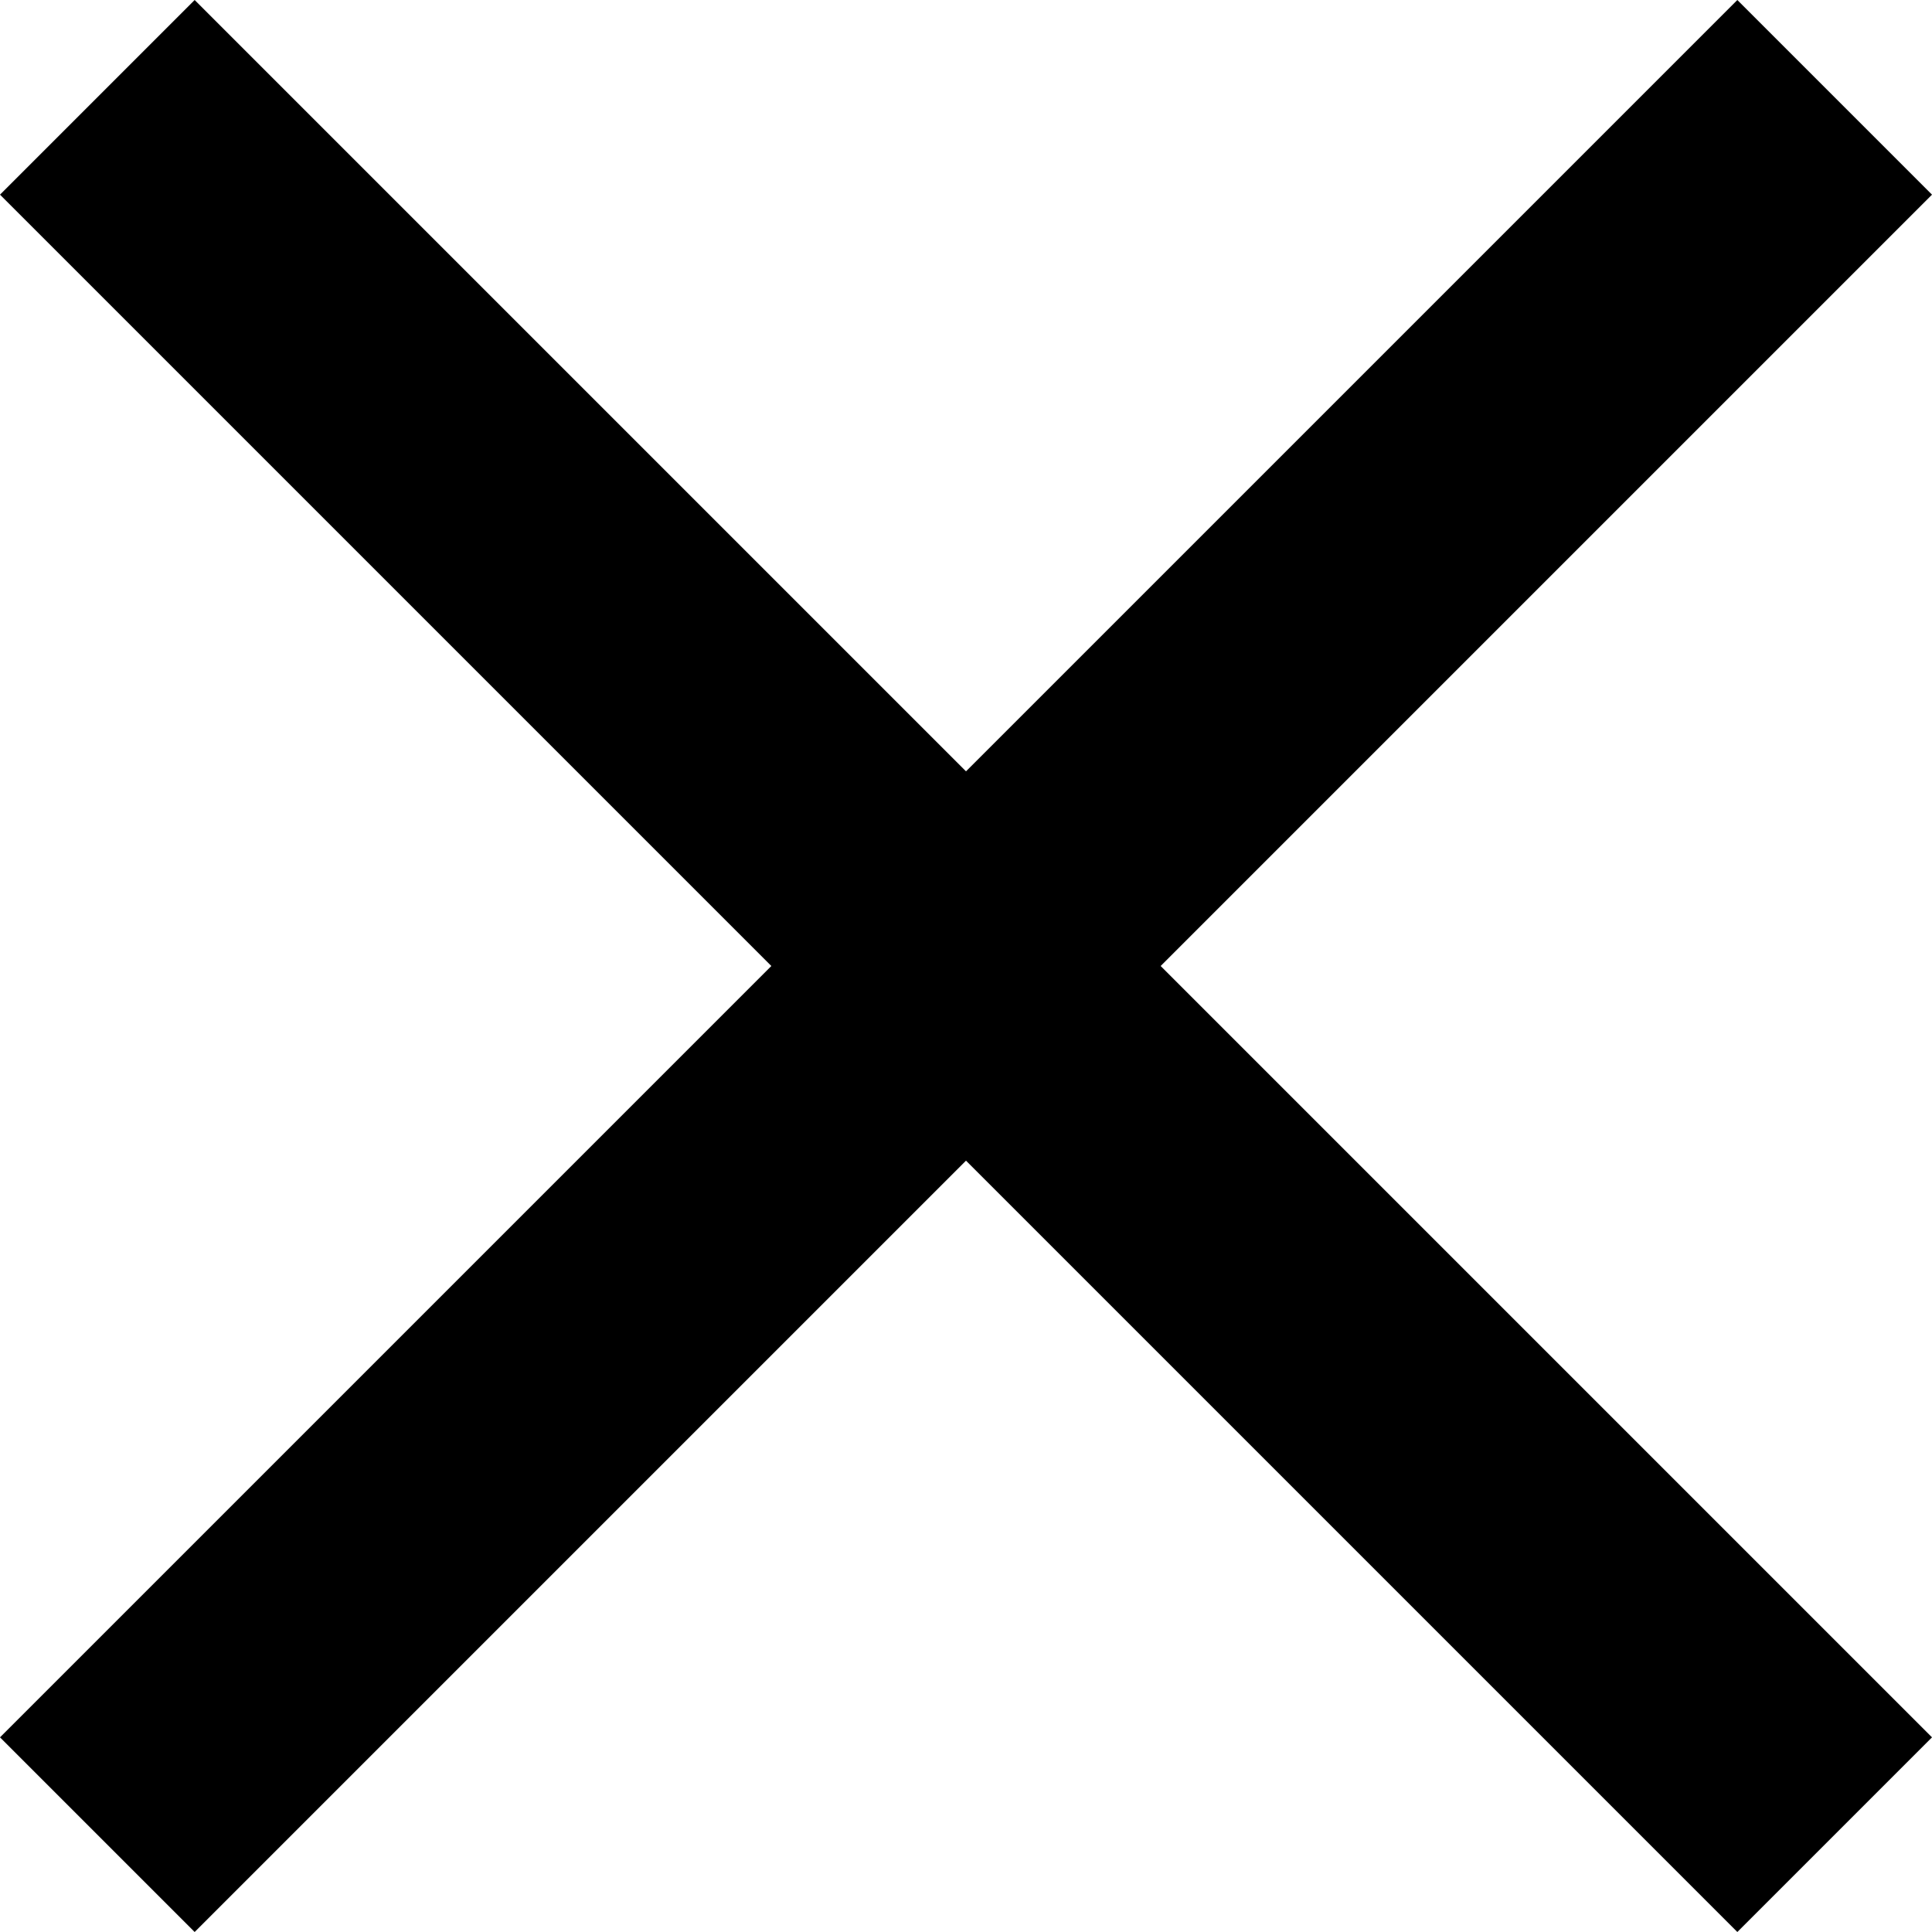
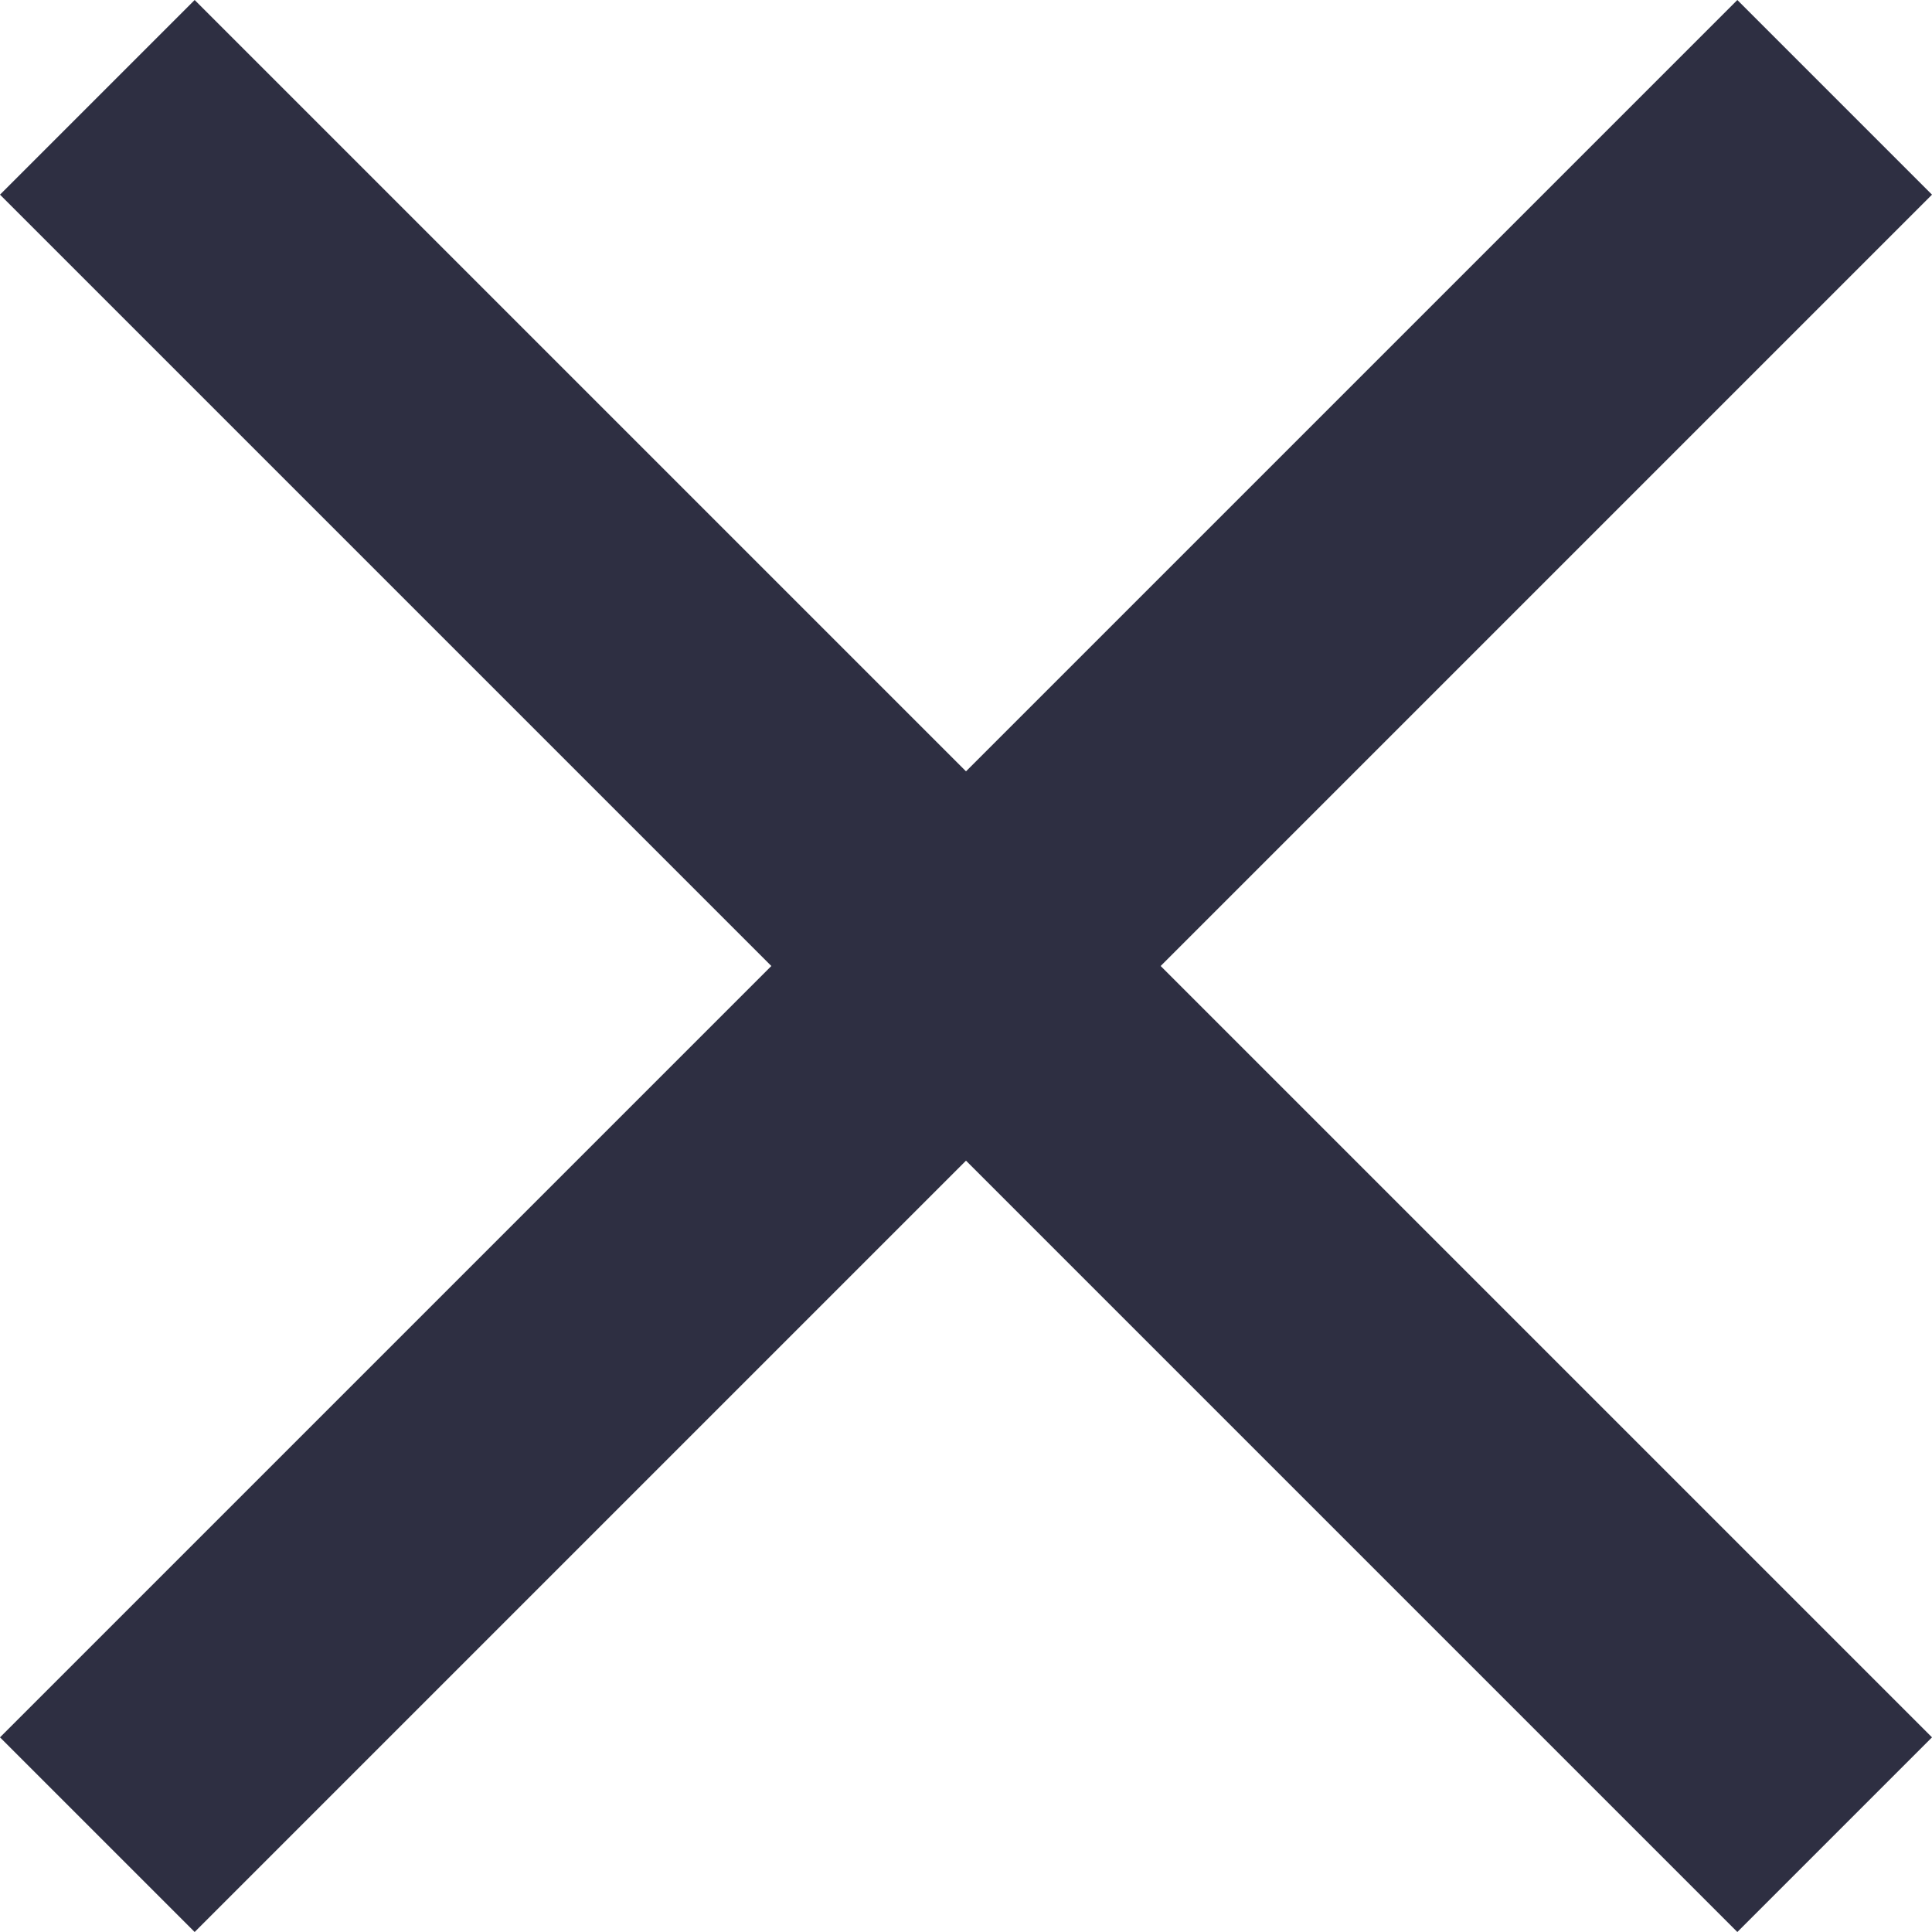
<svg xmlns="http://www.w3.org/2000/svg" width="8" height="8" viewBox="0 0 8 8" fill="none">
-   <path d="M8 0.806L7.194 0L4 3.194L0.806 0L0 0.806L3.194 4L0 7.194L0.806 8L4 4.806L7.194 8L8 7.194L4.806 4L8 0.806Z" fill="black" />
+   <path d="M8 0.806L7.194 0L4 3.194L0.806 0L0 0.806L3.194 4L0 7.194L0.806 8L4 4.806L7.194 8L8 7.194L4.806 4L8 0.806Z" fill="#2E2F42" />
</svg>
